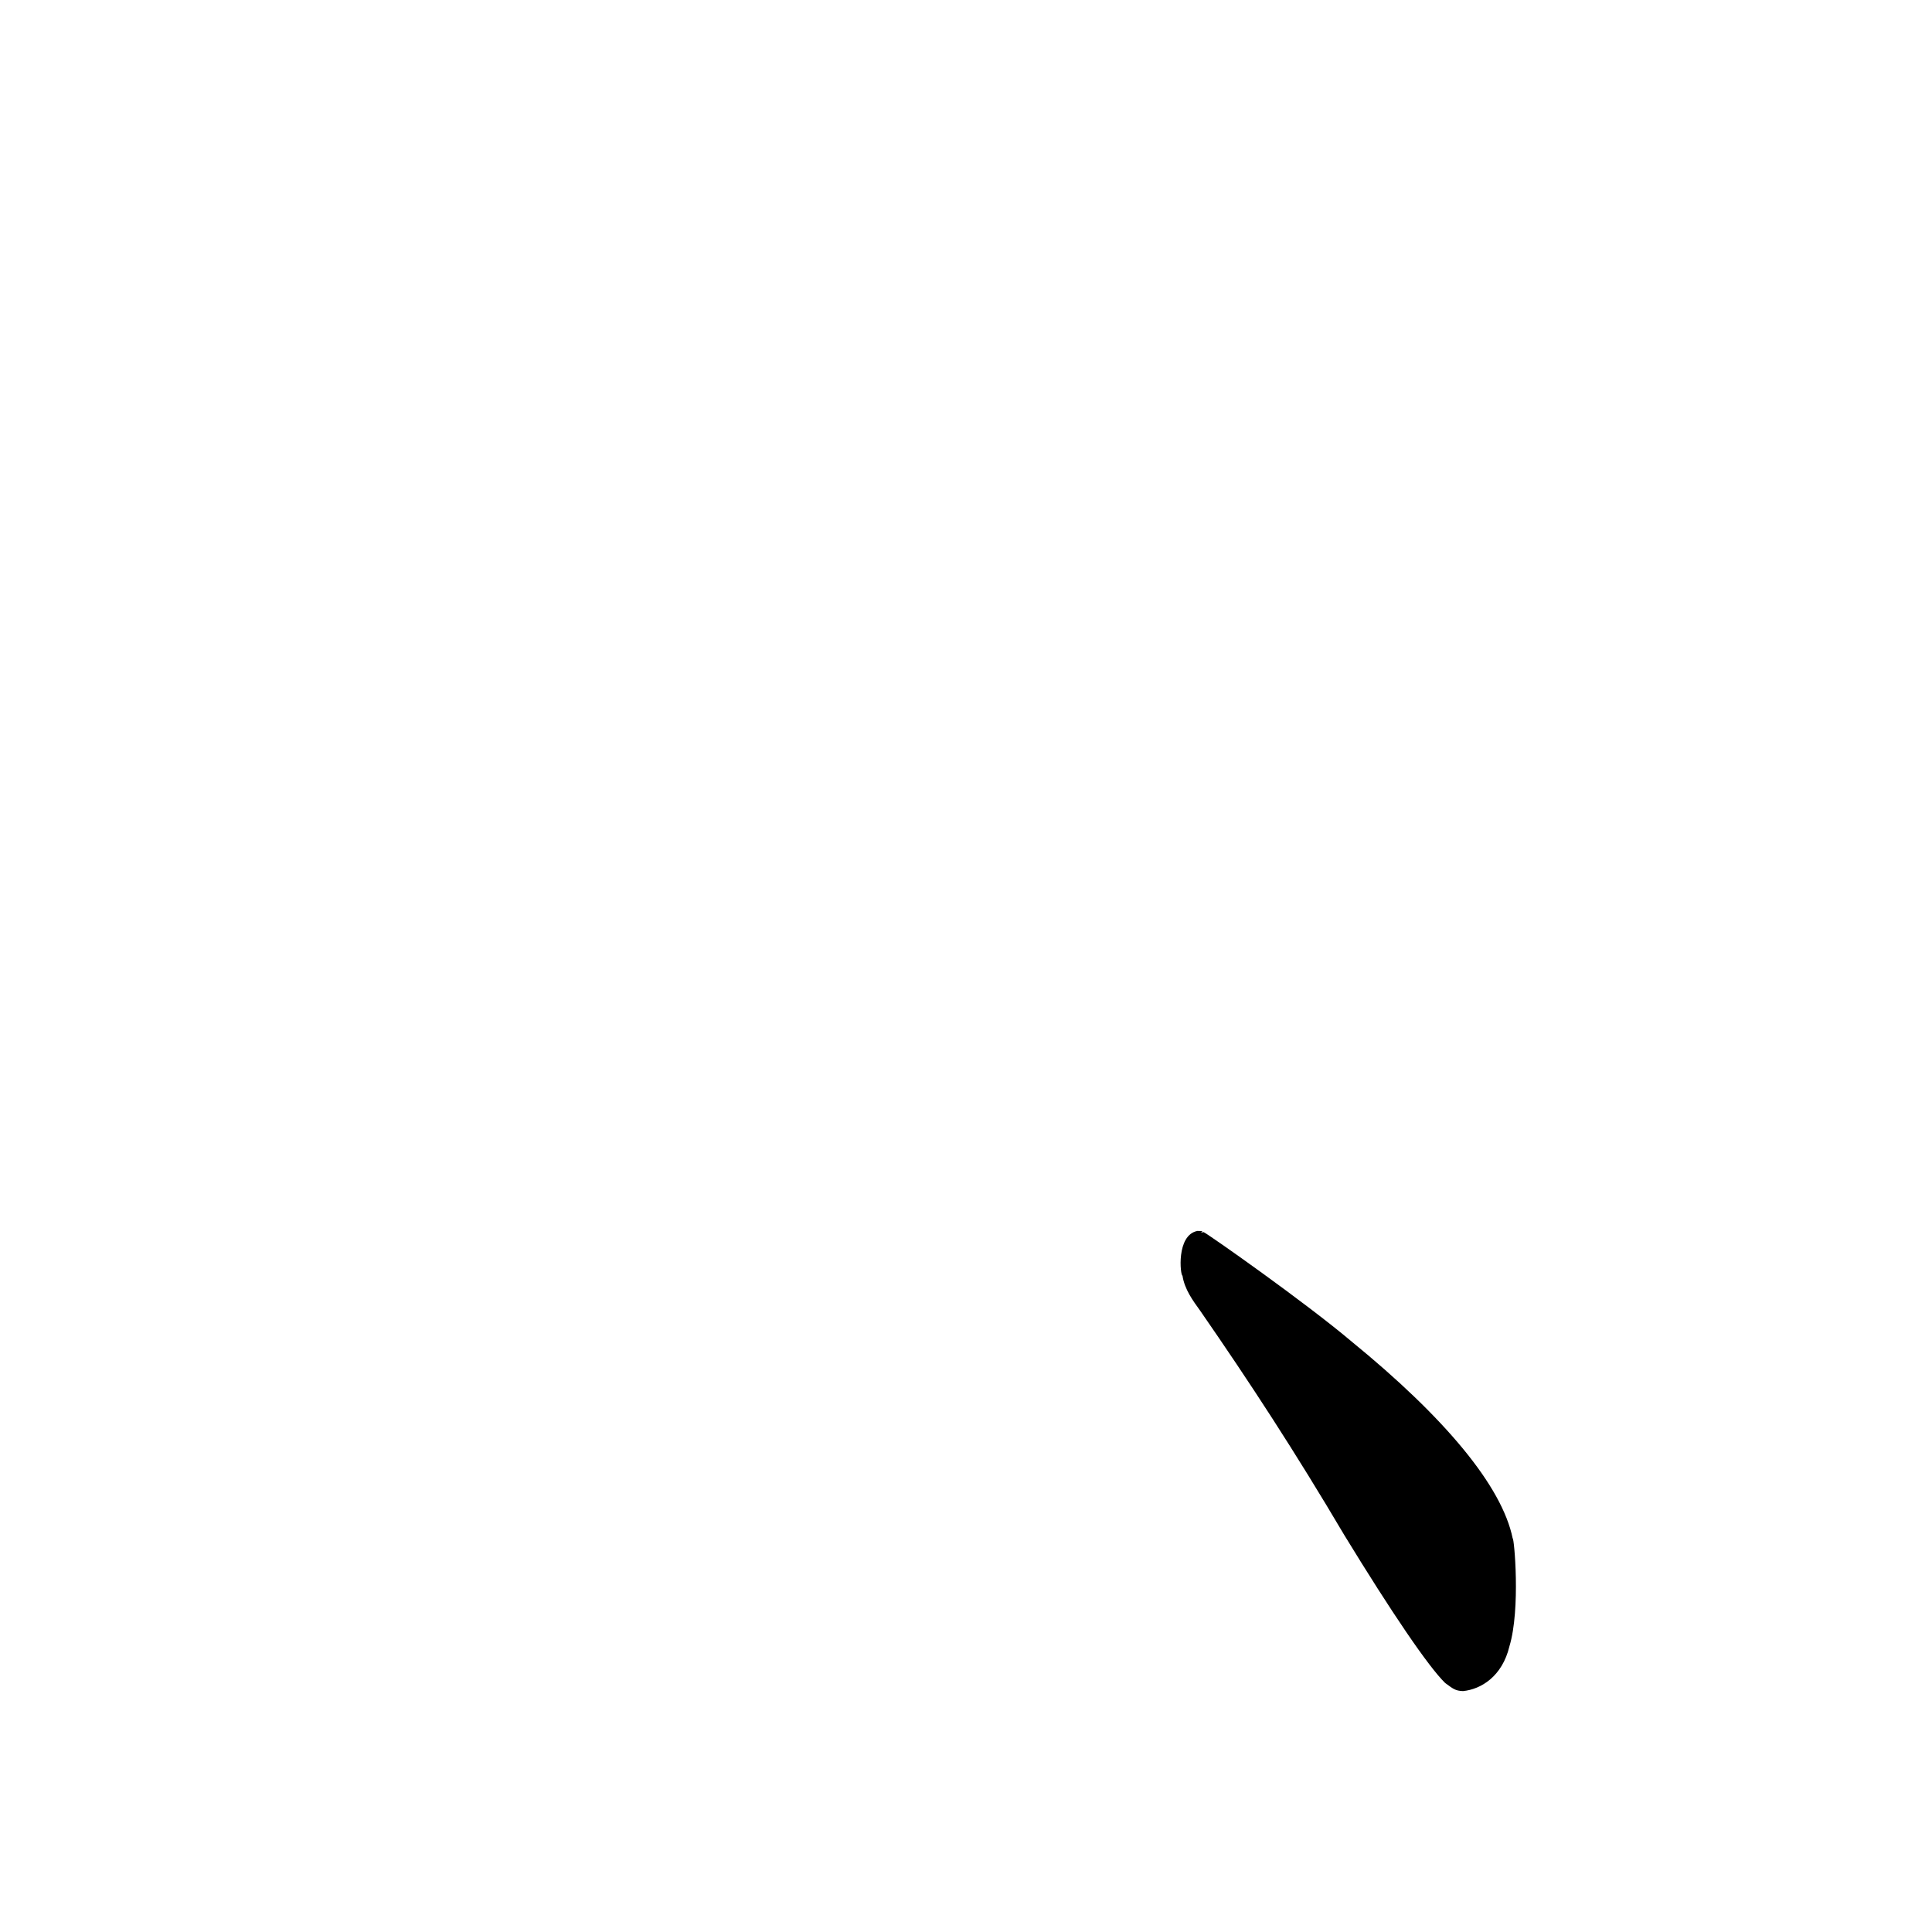
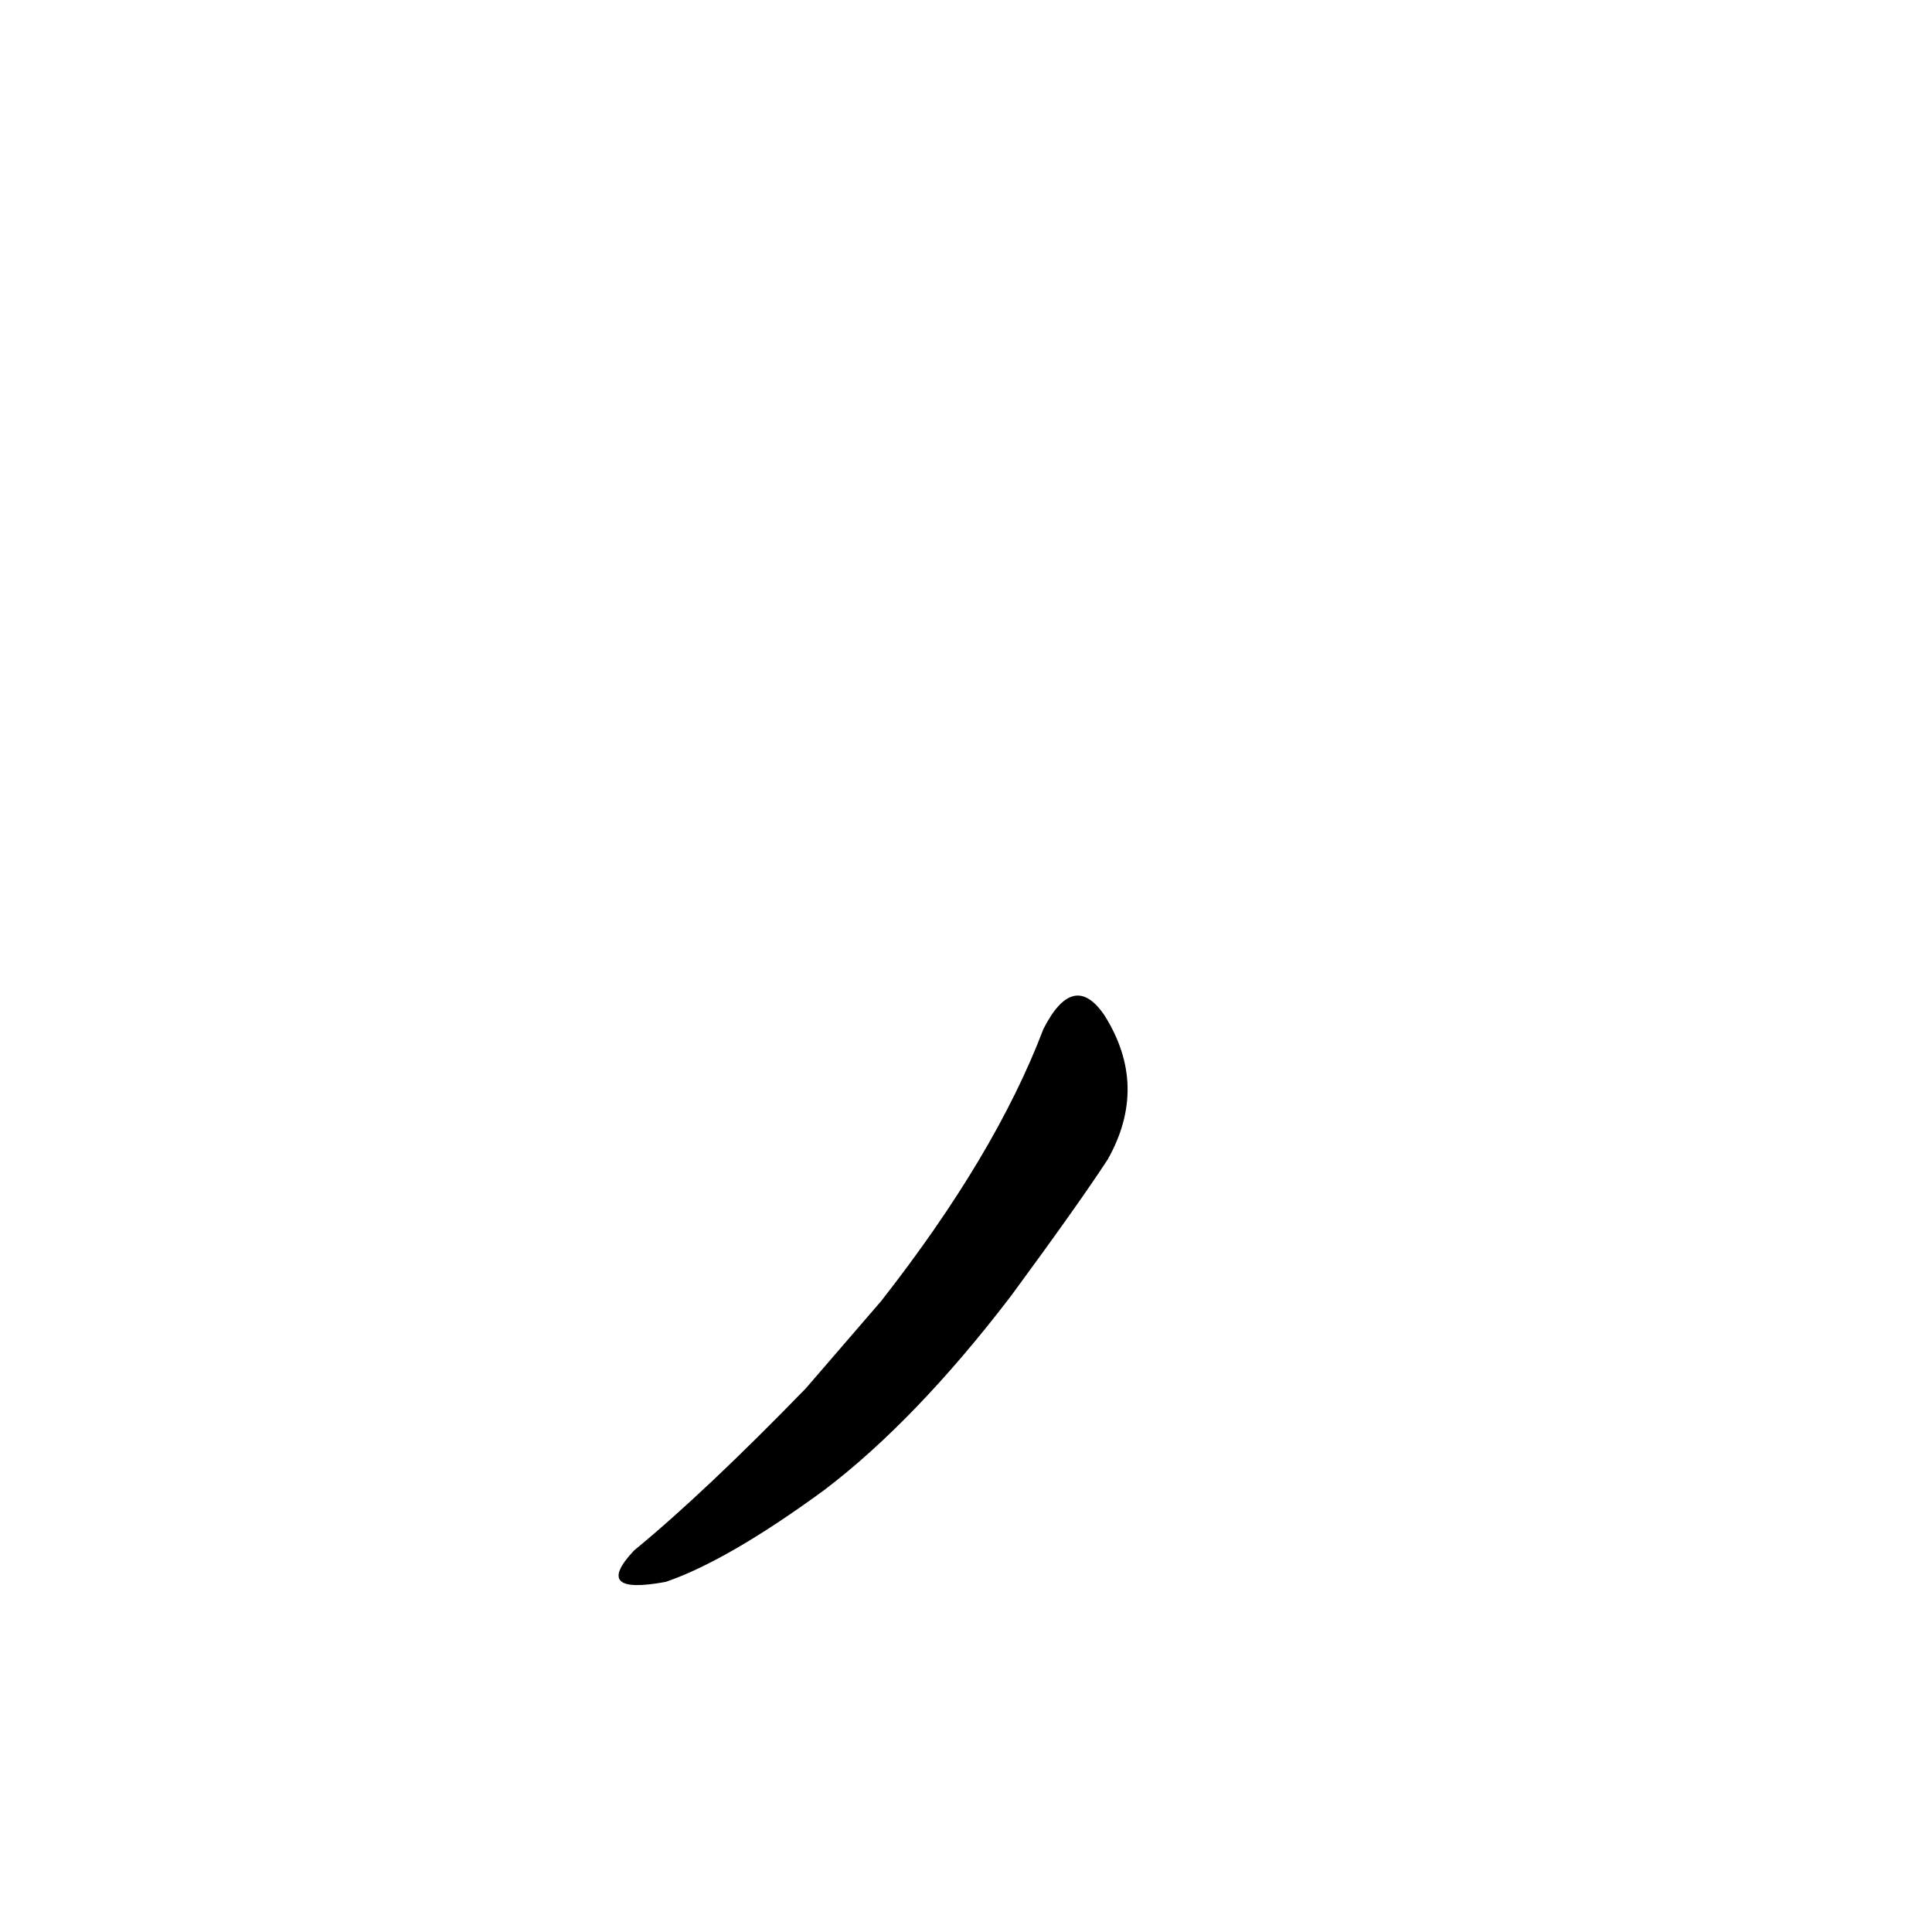
<svg xmlns="http://www.w3.org/2000/svg" height="1024" version="1.1" width="1024">
  <defs />
  <g>
-     <path d="M 634.681 652.417 C 623.264 654.597 625.603 676.196 626.738 676.108 C 627.814 683.351 632.342 689.482 636.051 694.605 C 662.456 732.742 686.488 769.589 712.529 813.667 C 737.745 854.931 757.192 883.497 765.956 892.011 C 769.992 894.929 771.222 896.192 775.435 896.313 C 784.96 895.362 796.22 888.566 800.033 872.554 C 806.018 852.791 802.517 814.766 801.754 815.395 C 796.106 787.66 765.768 751.343 716.593 711.215 C 691.969 690.369 640.877 654.471 637.987 653.058 C 633.409 653.899 640.788 652.371 634.681 652.417" fill="rgb(0, 0, 0)" opacity="0.999" stroke-width="1.0" />
+     <path d="M 553.015 545.424 Q 527.668 612.186 467.026 689.598 L 427.146 735.815 Q 373.553 791.001 336 821.835 Q 313.599 845.739 352.887 838.416 Q 385.77 827.135 436.77 789.837 Q 485.393 752.876 535.826 686.921 Q 572.209 637.417 587.032 614.66 Q 609.071 575.721 585.374 538.123 Q 568.978 514.058 553.015 545.424" fill="rgb(0, 0, 0)" opacity="0.999" stroke-width="1.0" />
  </g>
</svg>
